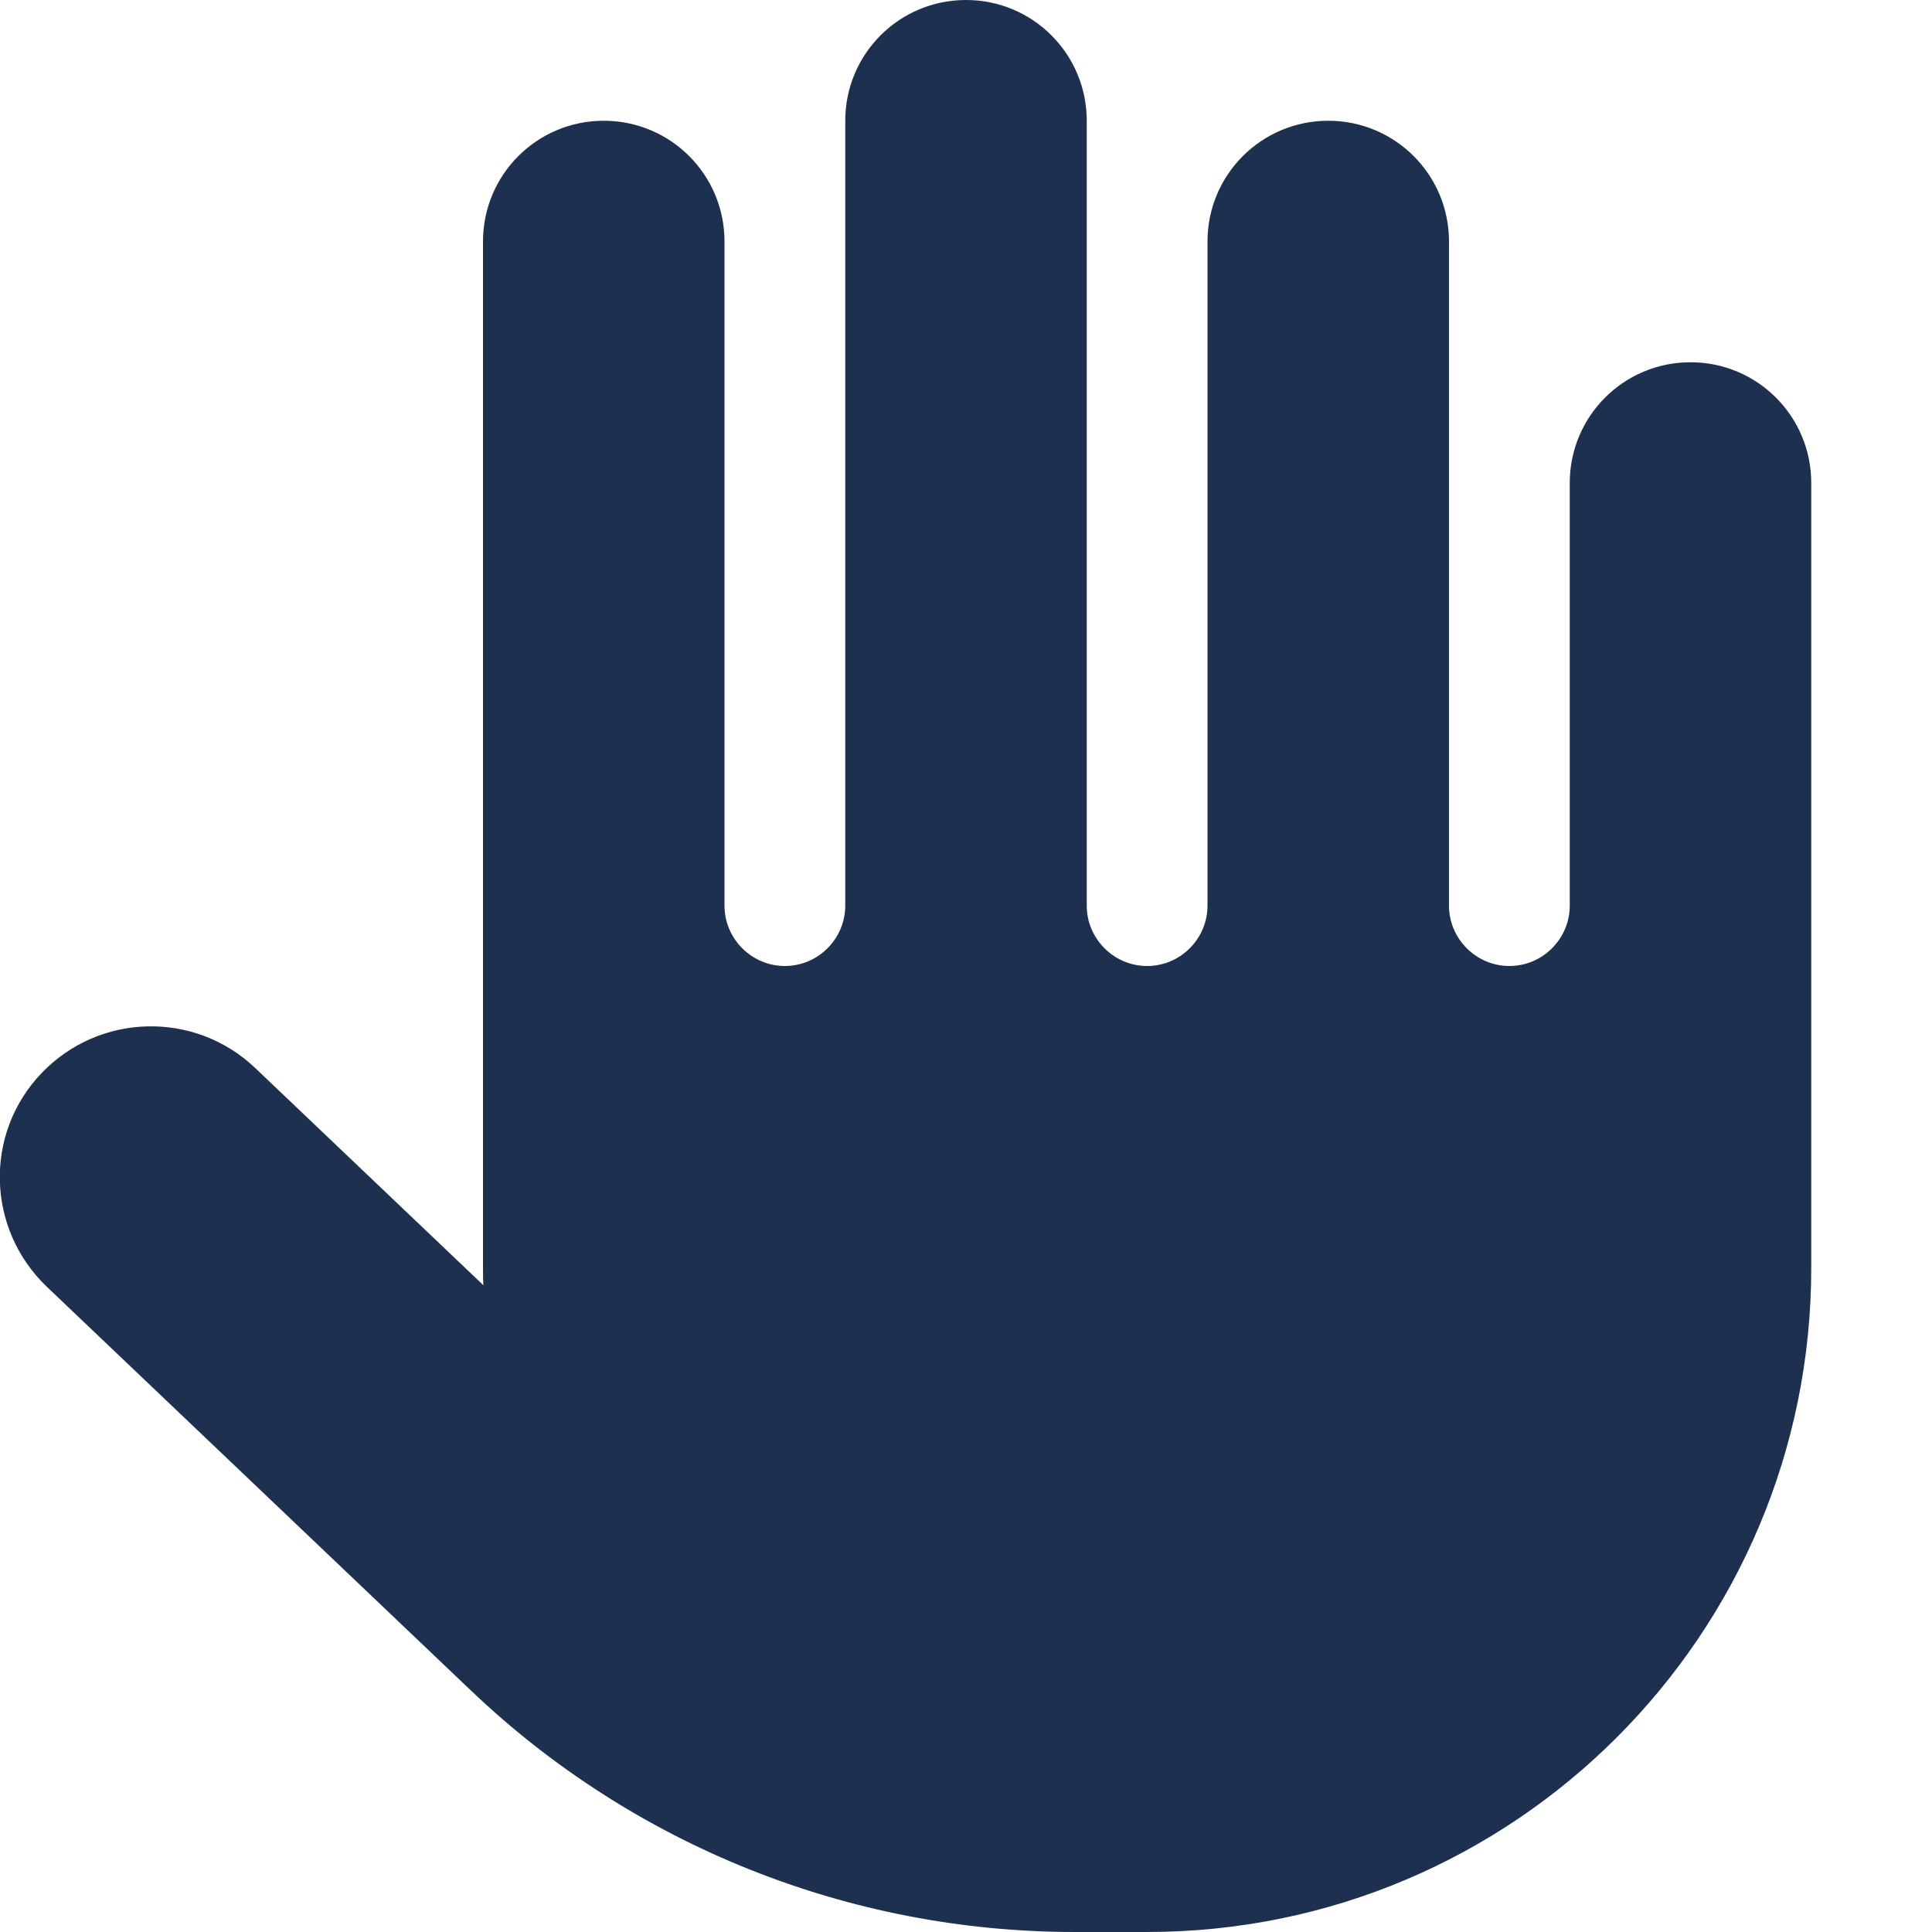
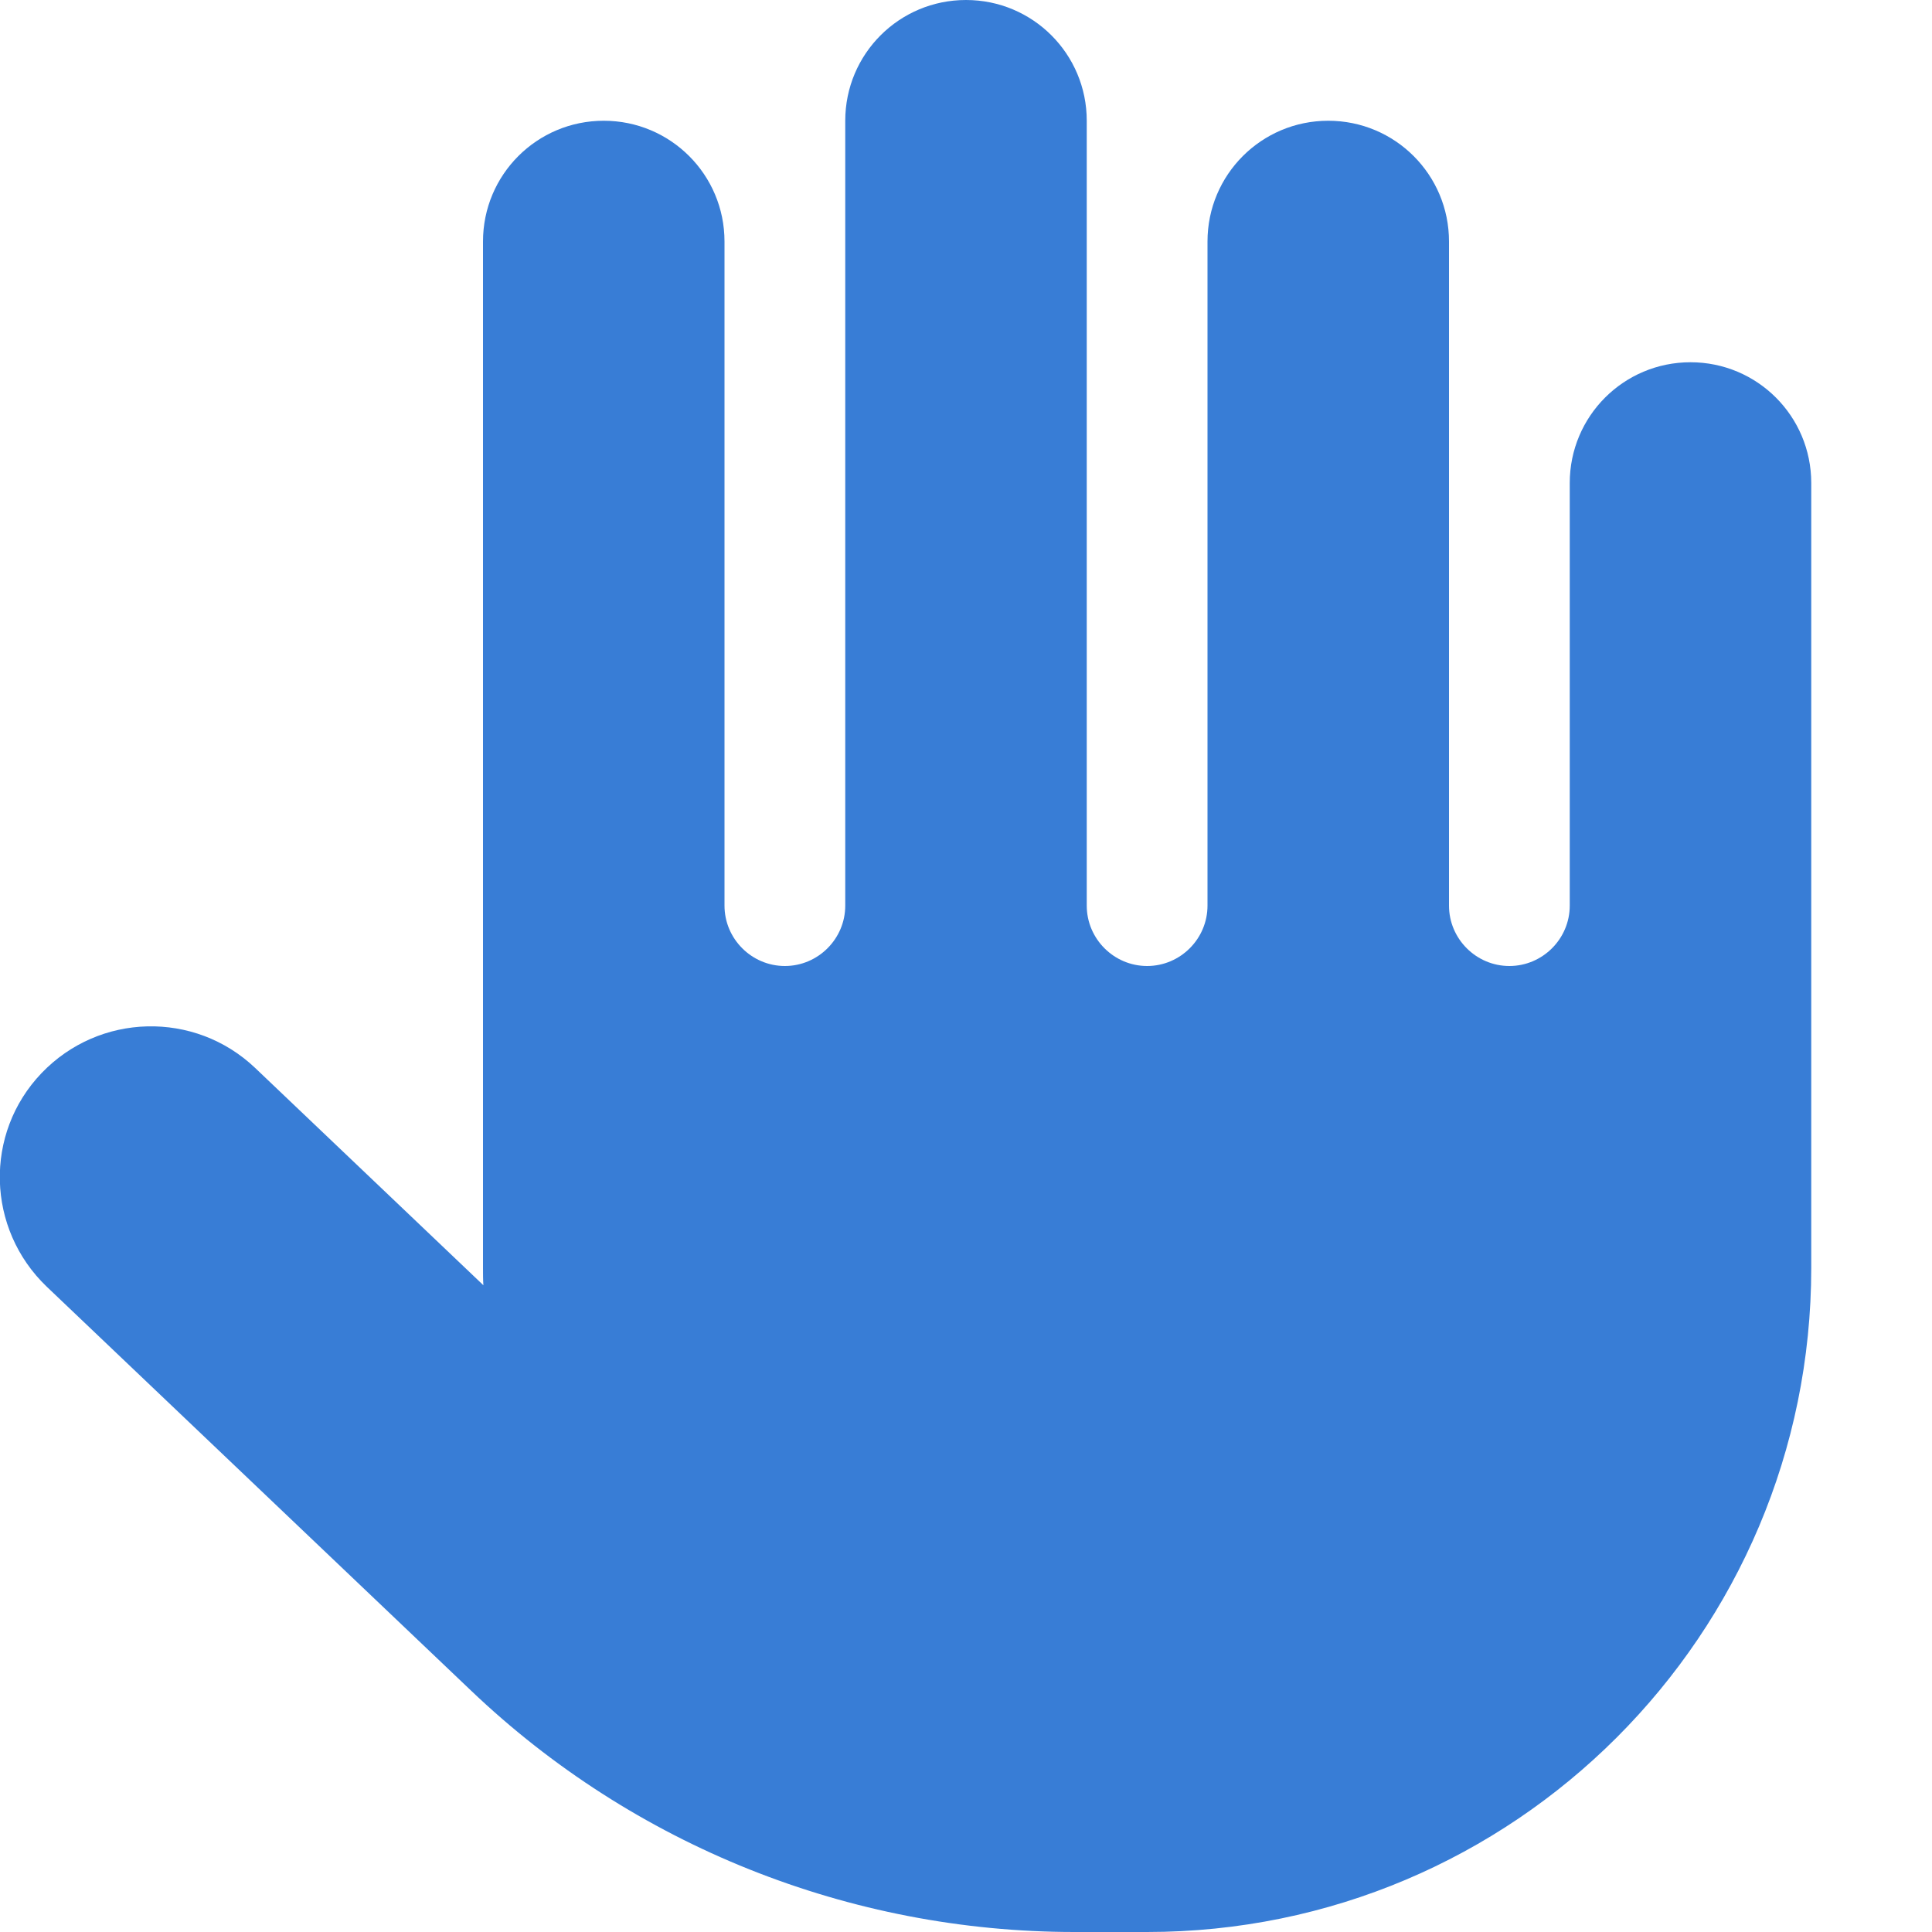
<svg xmlns="http://www.w3.org/2000/svg" height="16" width="16" viewBox="0 0 512 512">
-   <path opacity="1" fill="#1E3050" d="M288 32c0-17.7-14.3-32-32-32s-32 14.3-32 32V240c0 8.8-7.2 16-16 16s-16-7.2-16-16V64c0-17.7-14.3-32-32-32s-32 14.3-32 32V336c0 1.5 0 3.1 .1 4.6L67.6 283c-16-15.2-41.3-14.6-56.6 1.4s-14.6 41.3 1.4 56.6L124.8 448c43.1 41.1 100.4 64 160 64H304c97.2 0 176-78.8 176-176V128c0-17.7-14.3-32-32-32s-32 14.3-32 32V240c0 8.8-7.2 16-16 16s-16-7.2-16-16V64c0-17.7-14.3-32-32-32s-32 14.3-32 32V240c0 8.8-7.2 16-16 16s-16-7.2-16-16V32z" />
+   <path opacity="1" fill="hsl(214, 66%, 53%)" d="M288 32c0-17.7-14.3-32-32-32s-32 14.3-32 32V240c0 8.8-7.2 16-16 16s-16-7.2-16-16V64c0-17.7-14.3-32-32-32s-32 14.3-32 32V336c0 1.5 0 3.1 .1 4.6L67.6 283c-16-15.2-41.3-14.6-56.6 1.4s-14.6 41.3 1.4 56.6L124.8 448c43.1 41.1 100.4 64 160 64H304c97.2 0 176-78.8 176-176V128c0-17.7-14.3-32-32-32s-32 14.3-32 32V240c0 8.8-7.2 16-16 16s-16-7.2-16-16V64c0-17.7-14.3-32-32-32s-32 14.3-32 32V240c0 8.8-7.2 16-16 16s-16-7.2-16-16V32z" />
</svg>
